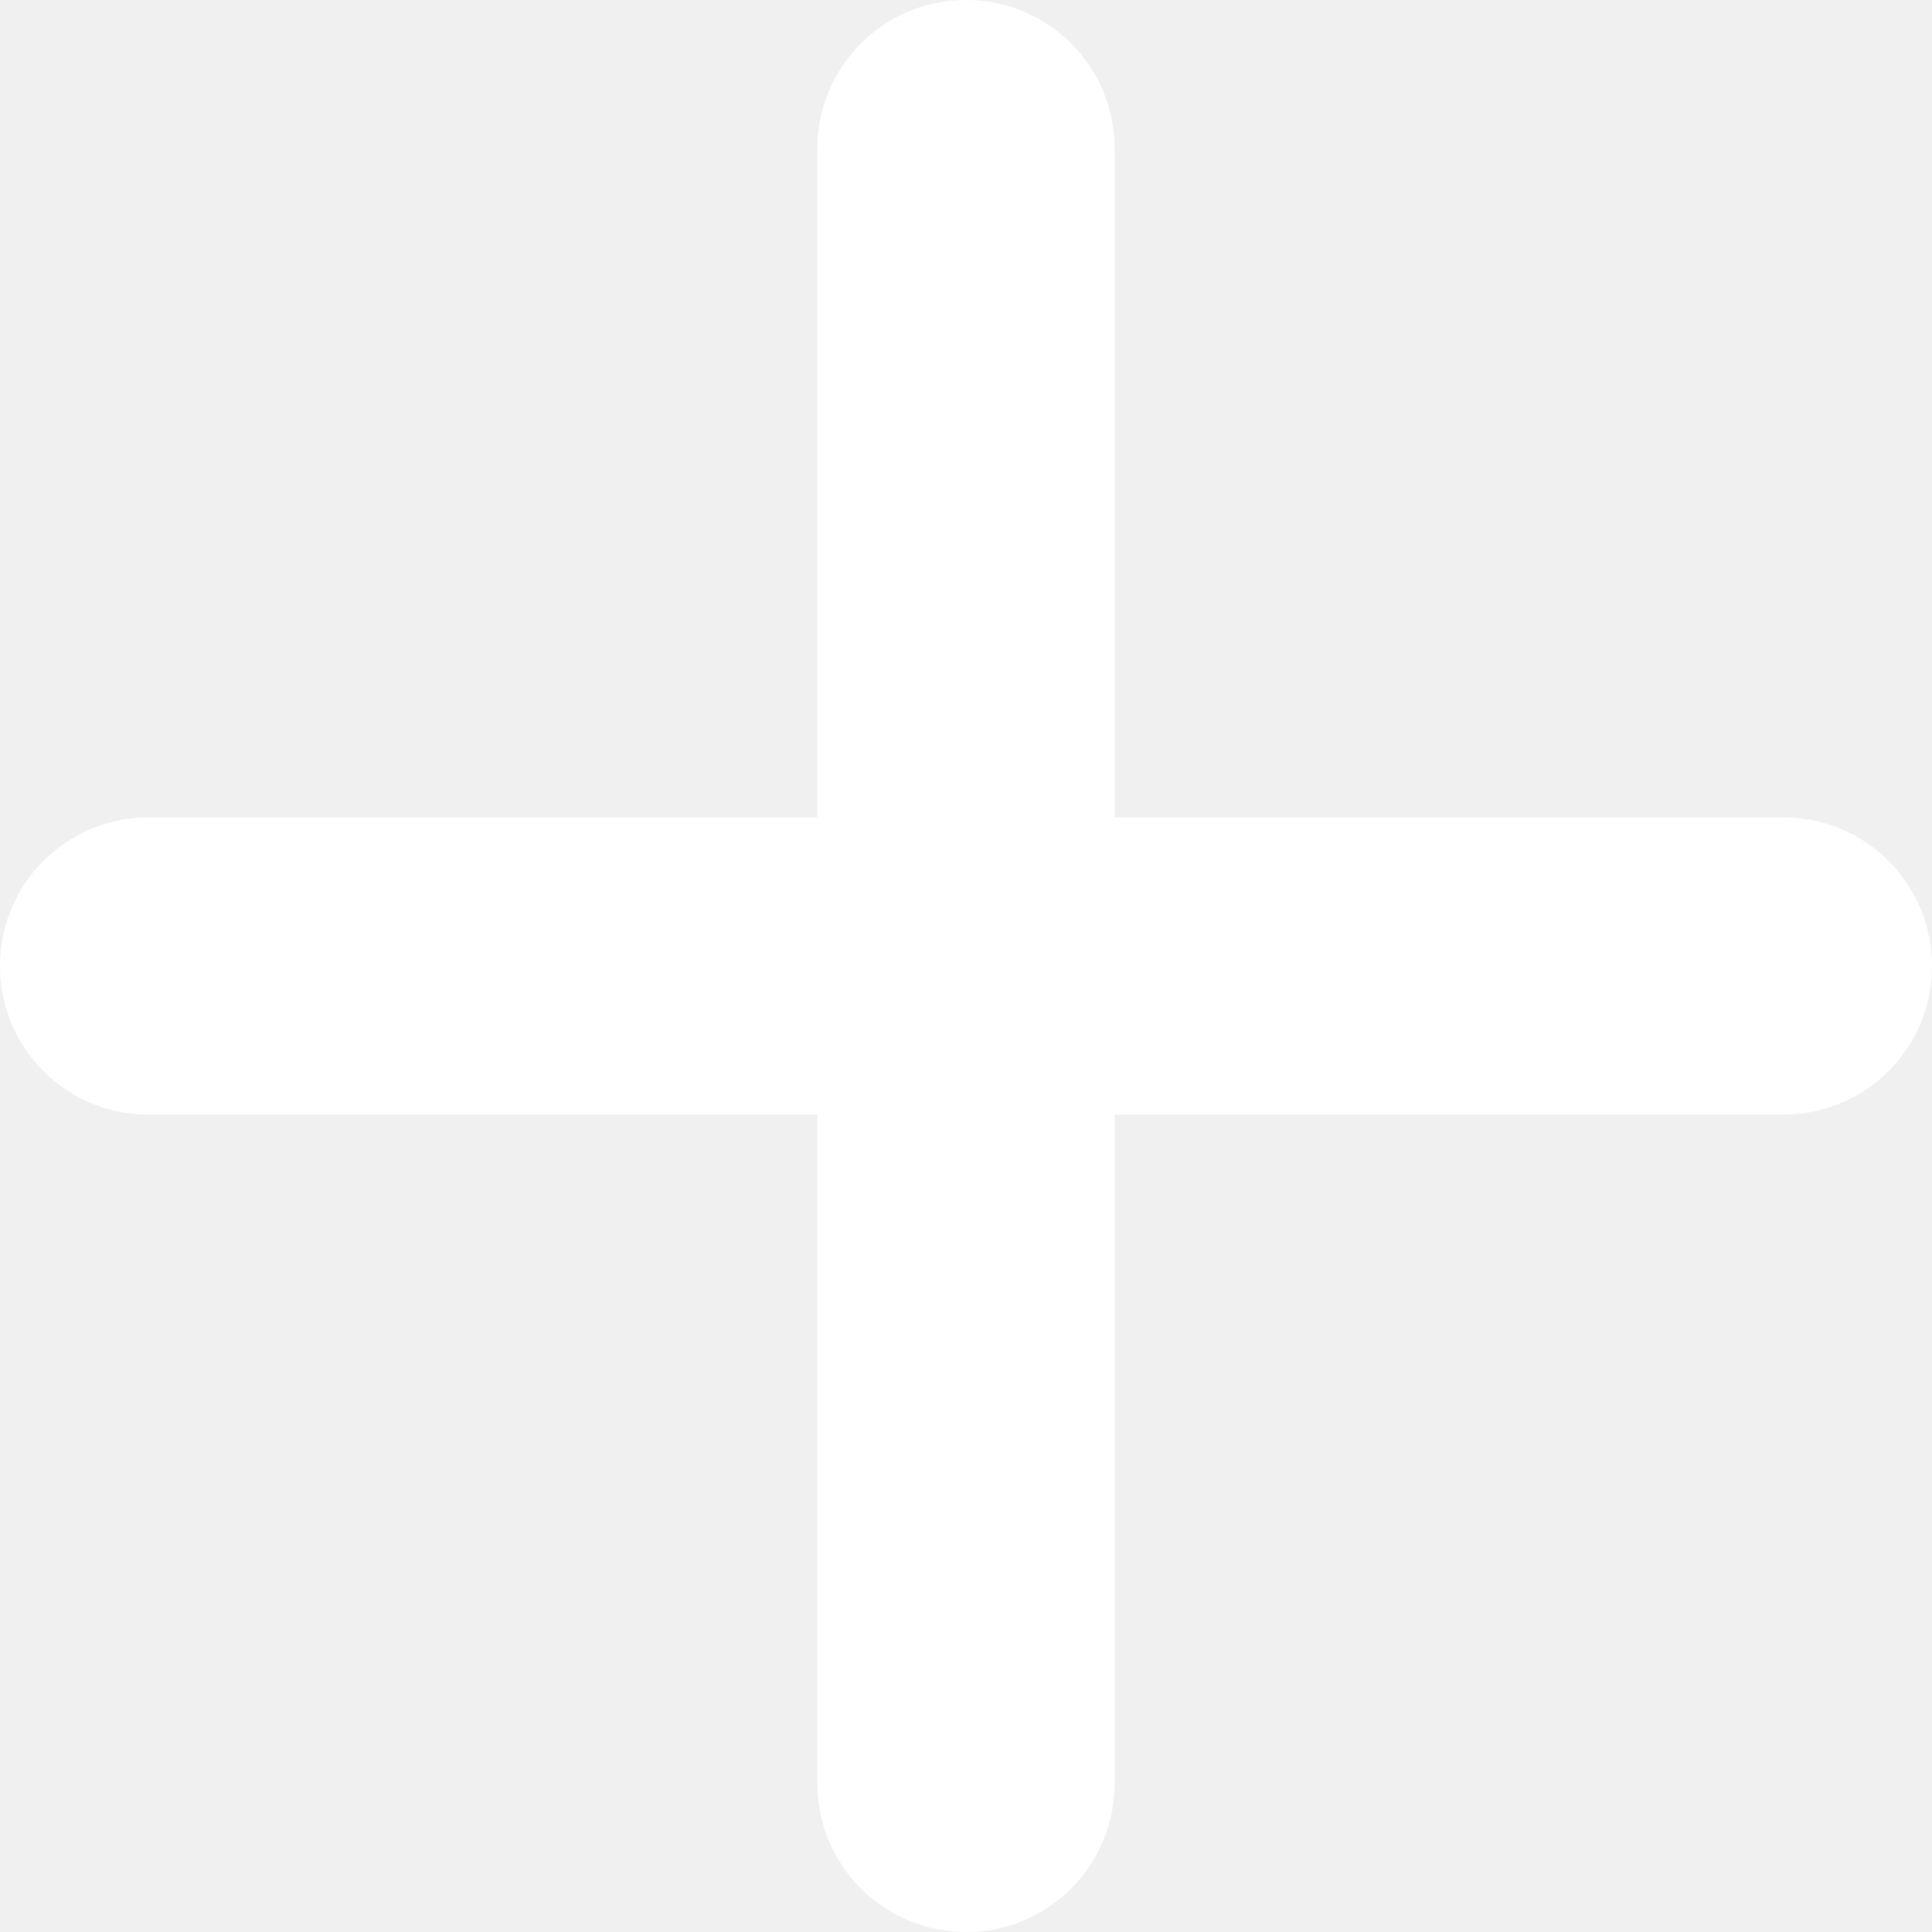
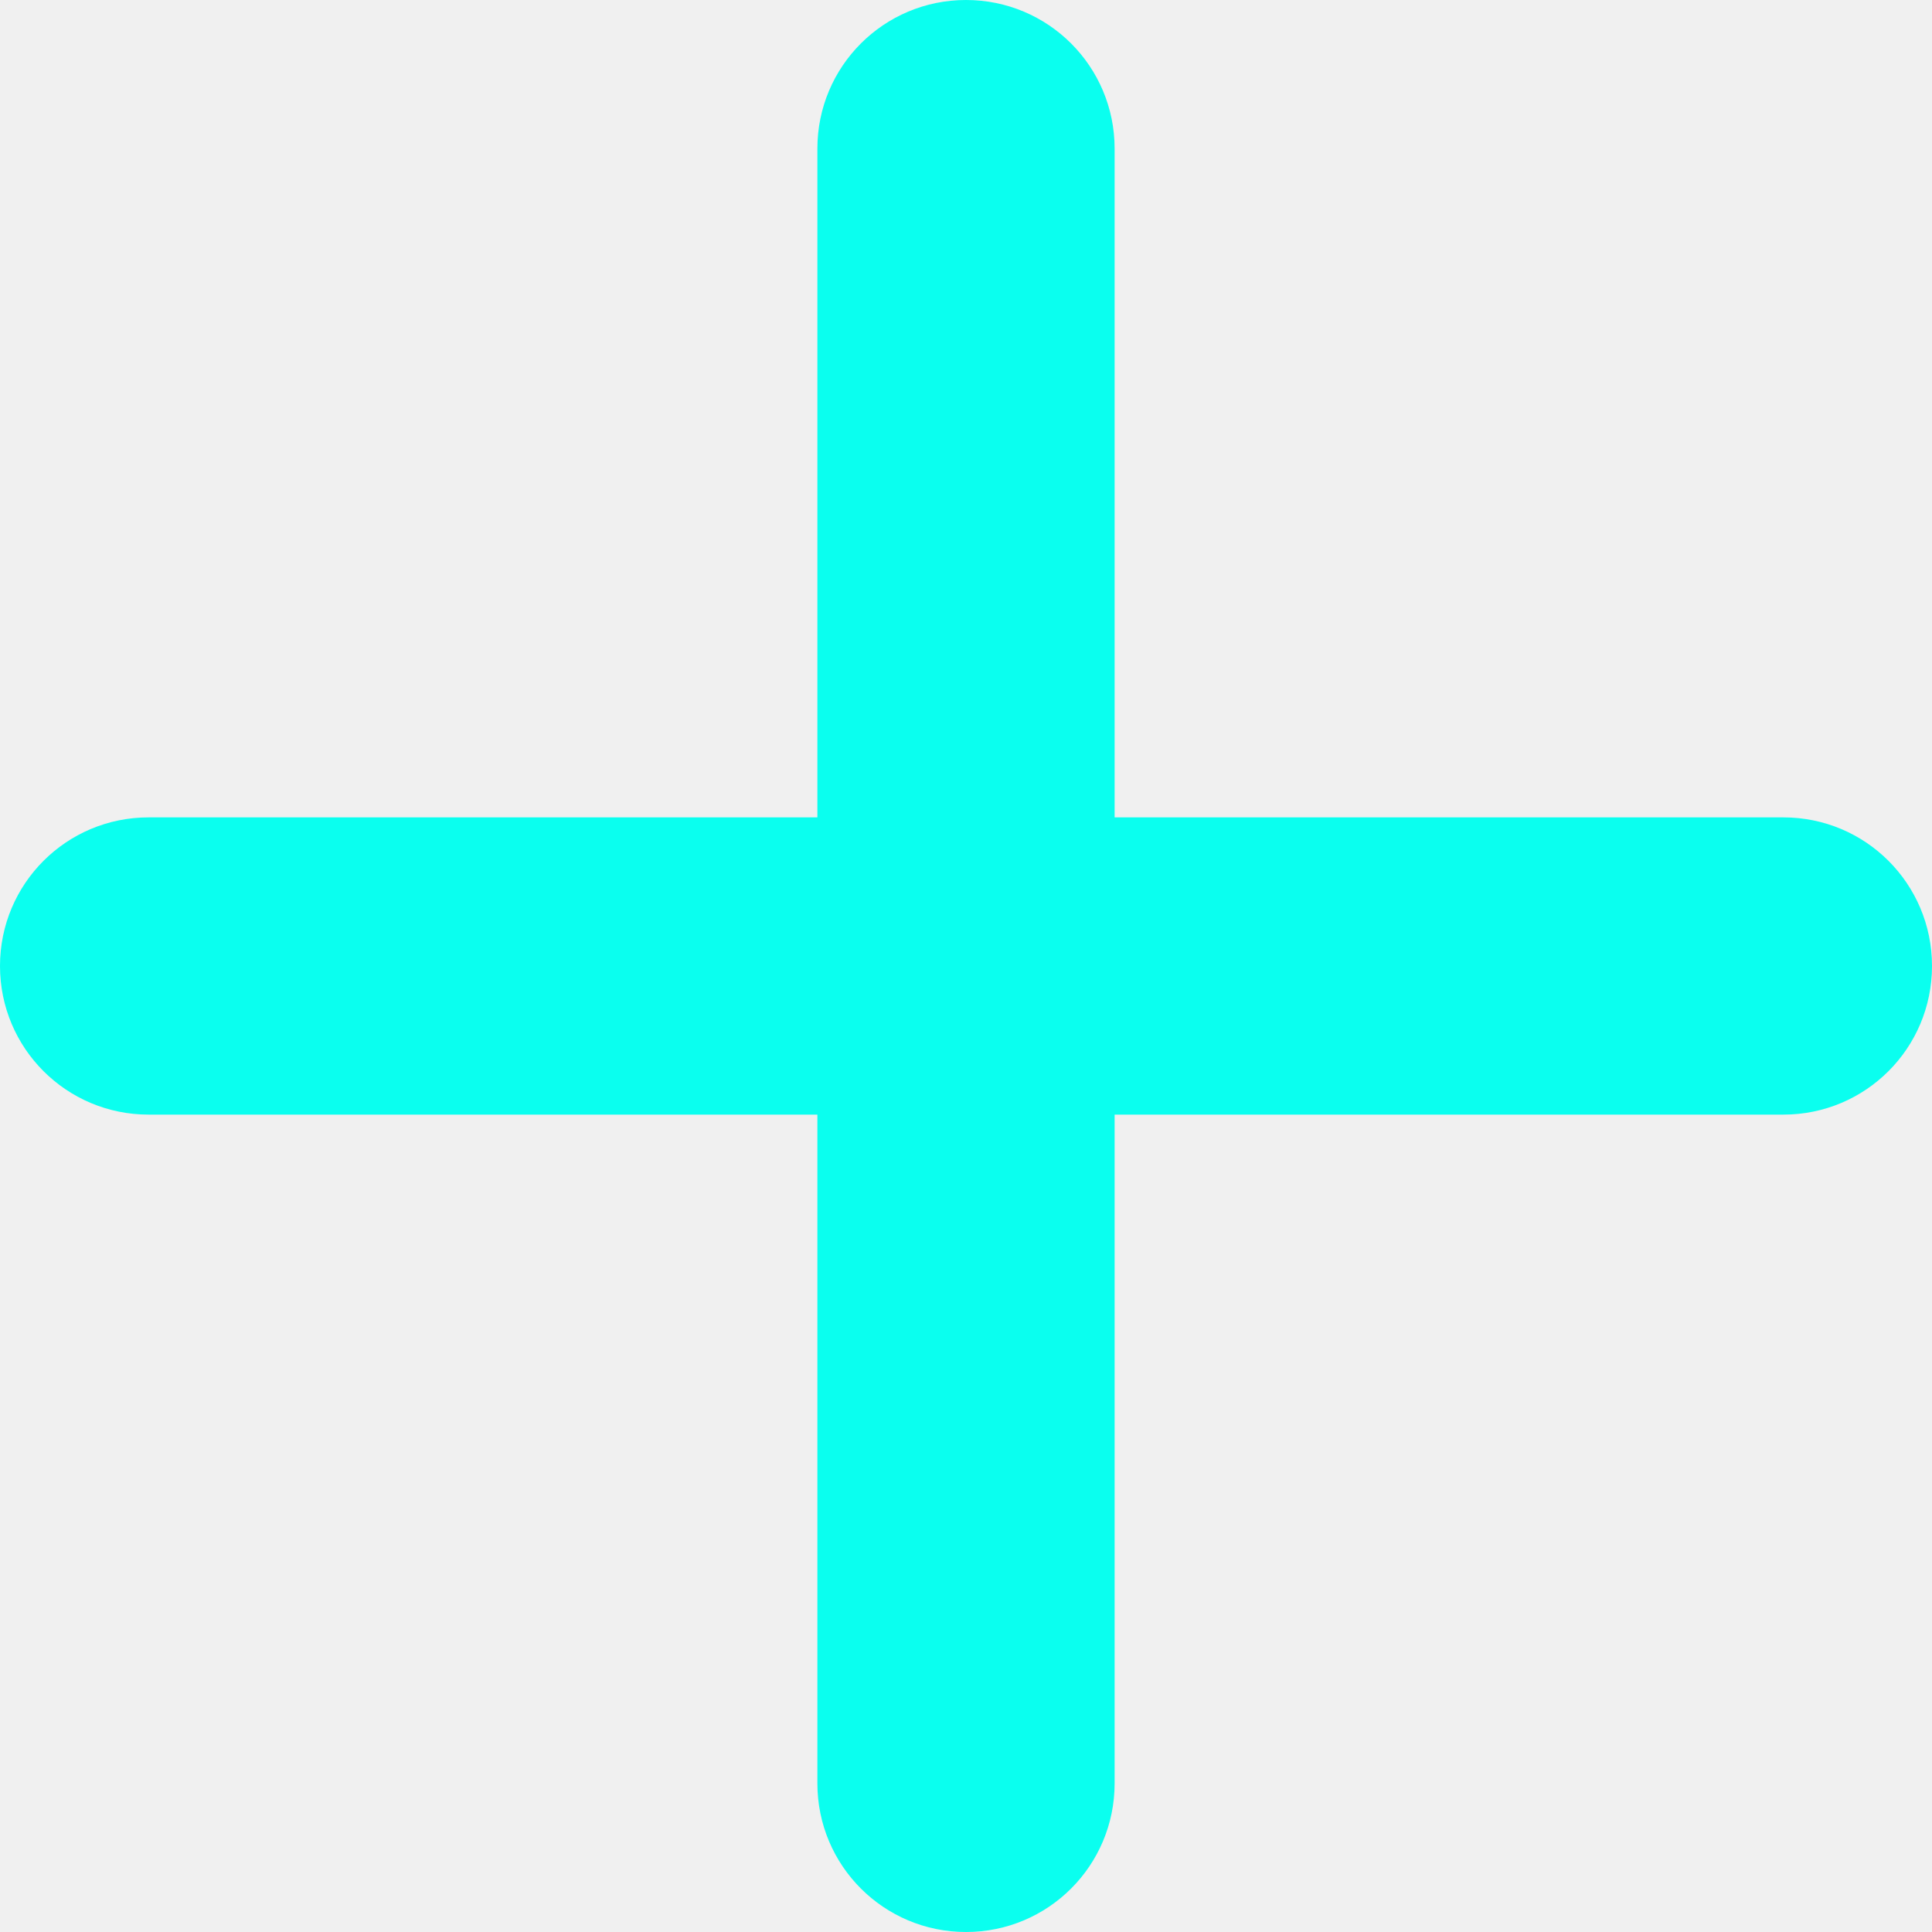
<svg xmlns="http://www.w3.org/2000/svg" version="1.1" id="Capa_1" x="0px" y="0px" viewBox="0 0 416 416" style="enable-background:new 0 0 416 416;" xml:space="preserve">
  <style type="text/css">
- 	.st0{fill:#FFFFFF;}
+ 	.st0{fill:#0AFFEF;}
</style>
  <path class="st0" d="M240,32c0-17.7-14.3-32-32-32s-32,14.3-32,32v144H32c-17.7,0-32,14.3-32,32s14.3,32,32,32h144v144  c0,17.7,14.3,32,32,32s32-14.3,32-32V240h144c17.7,0,32-14.3,32-32s-14.3-32-32-32H240V32z" />
</svg>
